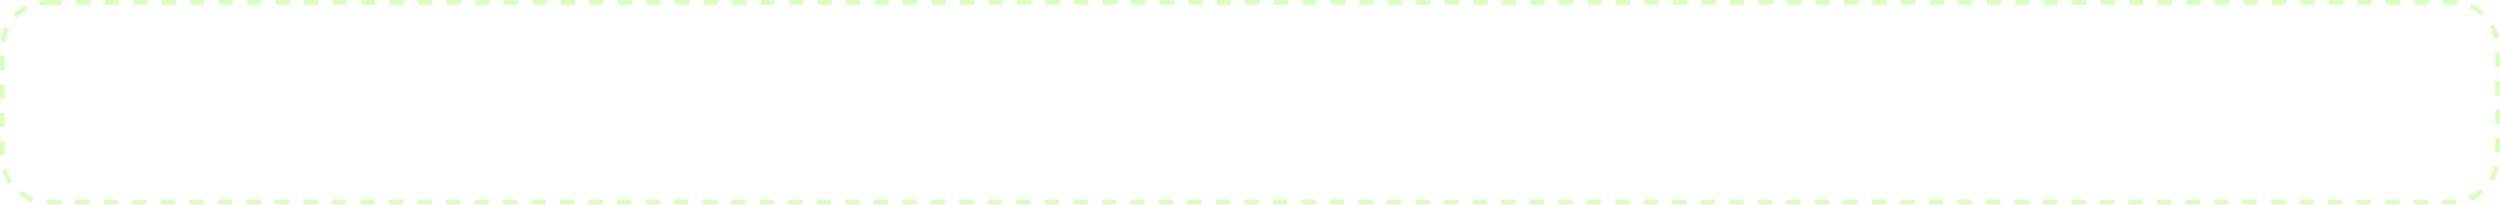
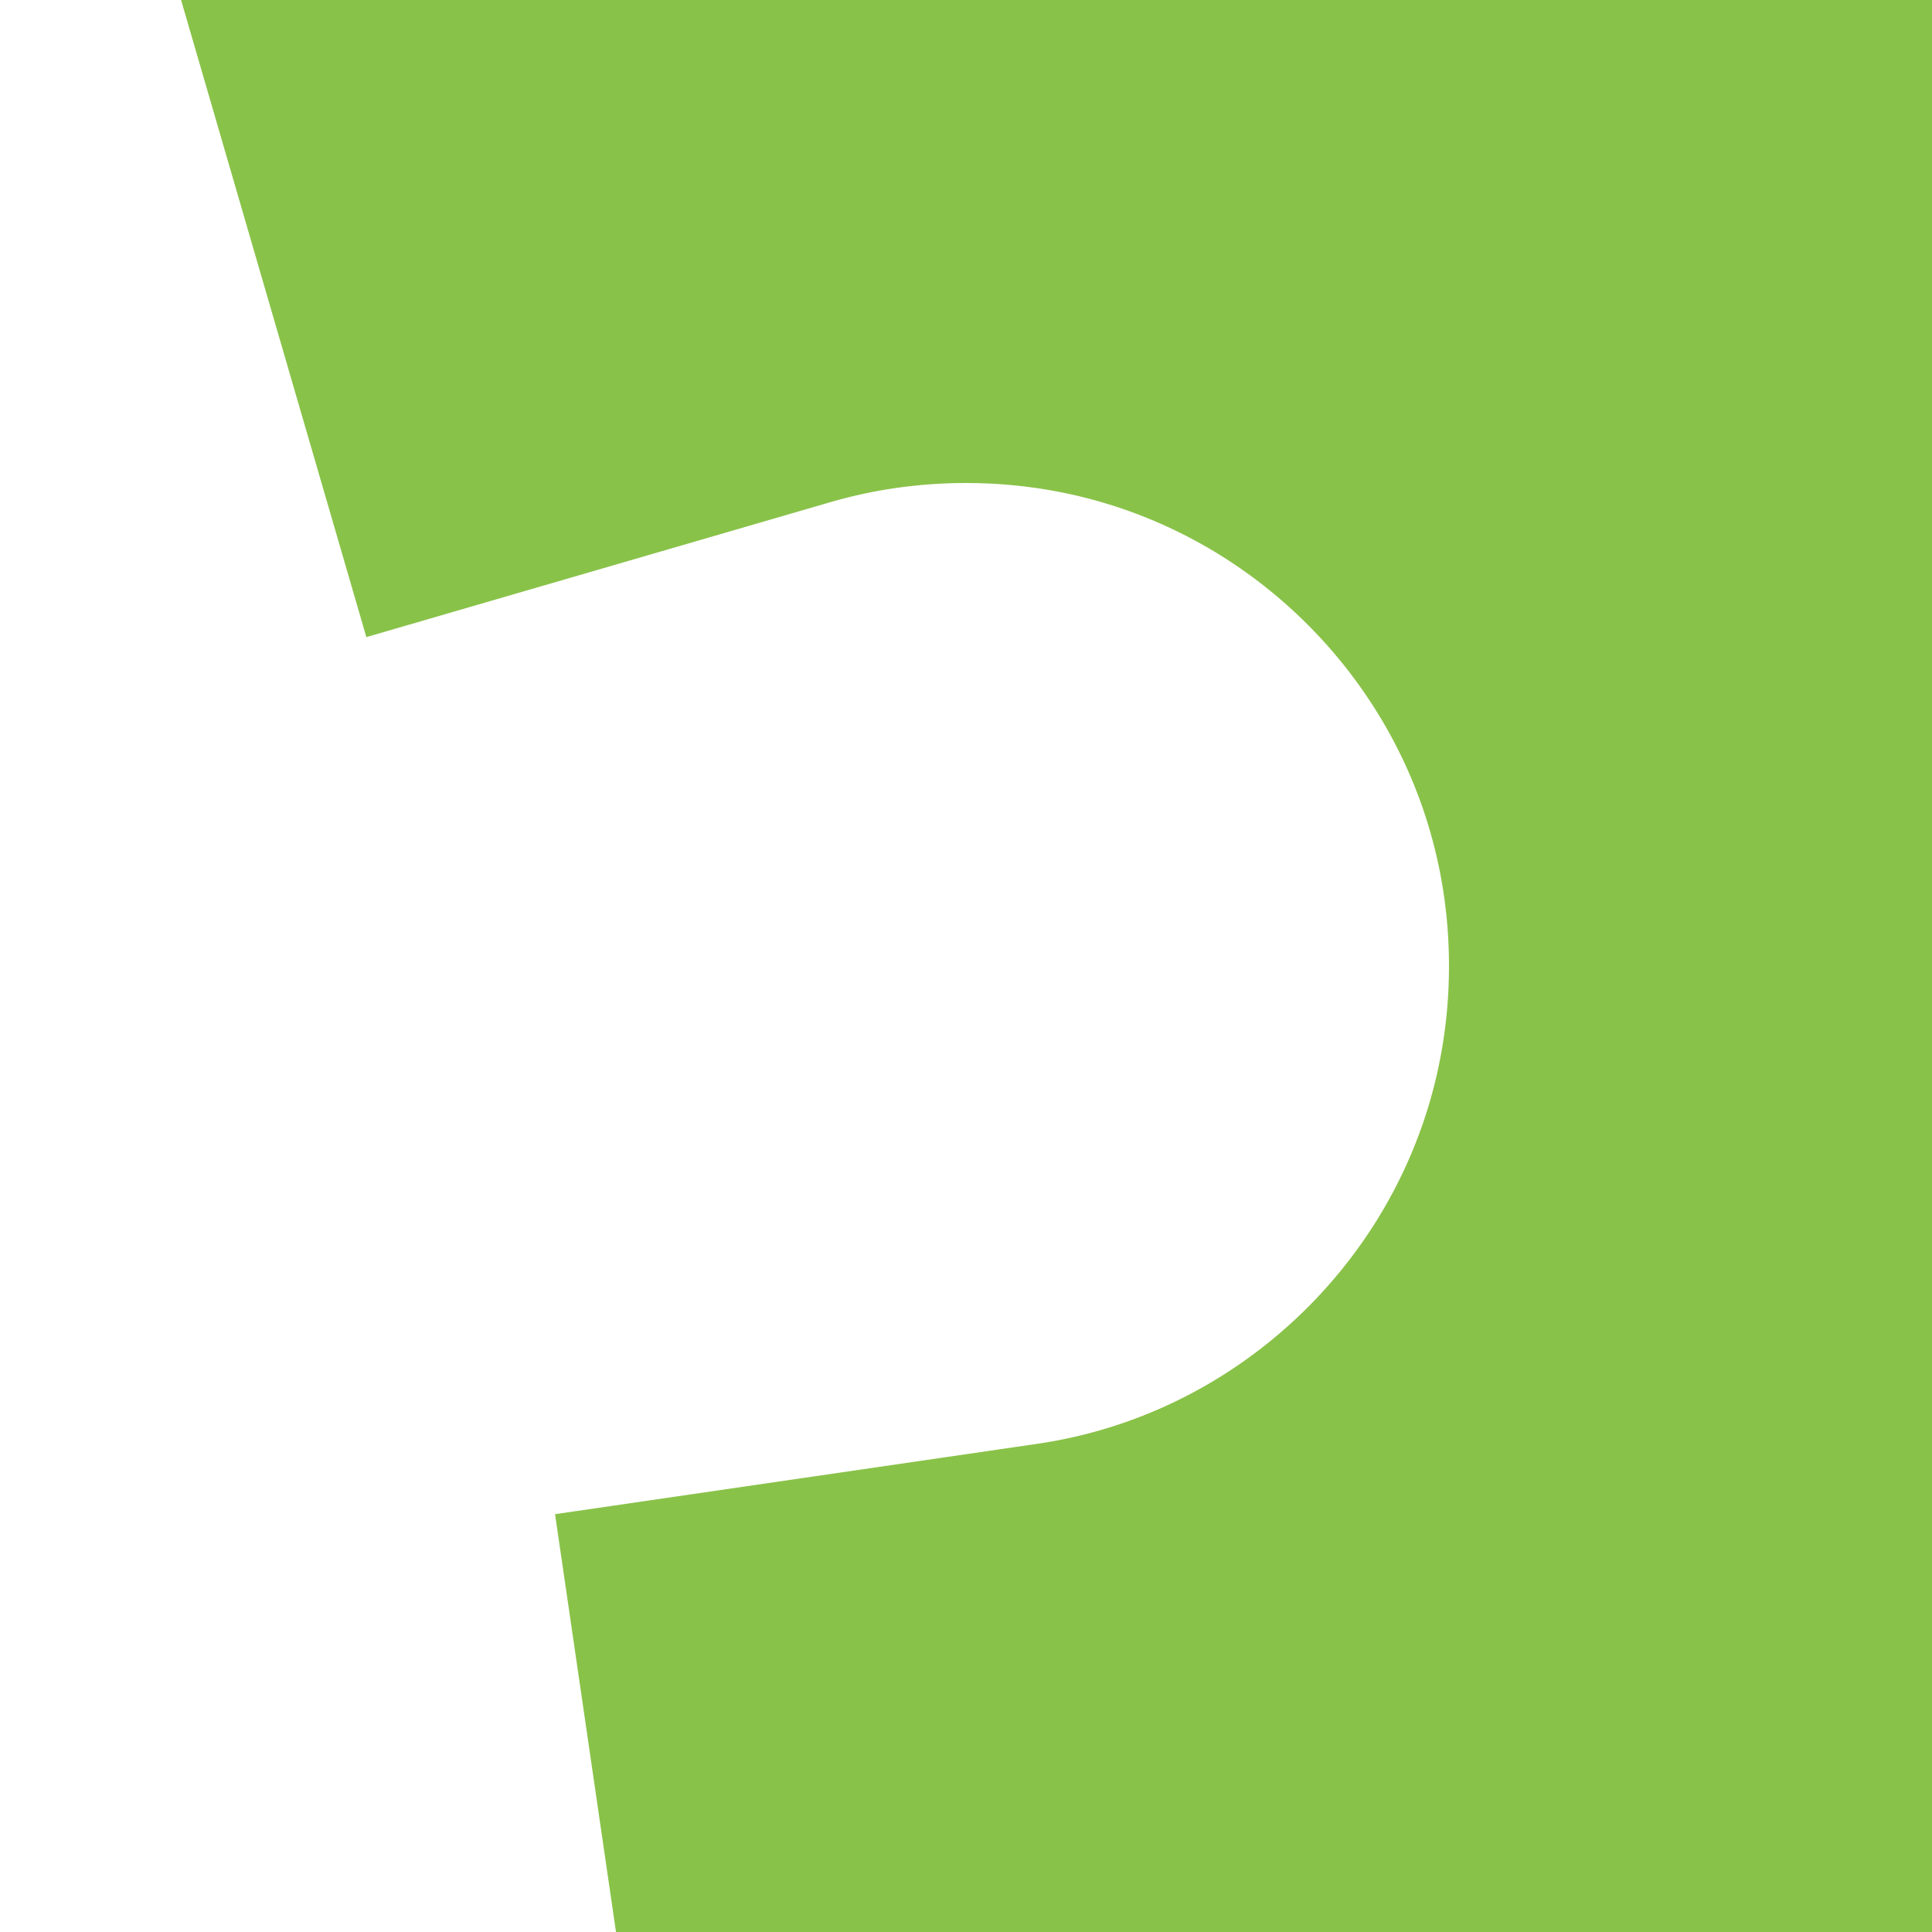
- <svg xmlns="http://www.w3.org/2000/svg" width="526" height="43" viewBox="0 0 526 43" fill="none">
-   <rect x="0.5" y="0.5" width="525" height="42" rx="9.5" stroke="#6aff00" stroke-opacity="0.26" stroke-dasharray="3 3" />
+ <svg xmlns="http://www.w3.org/2000/svg" width="100%" height="100%">
+   <rect width="100%" height="100%" fill="none" rx="10" ry="10" stroke="#89C249" stroke-width="1" stroke-dasharray="3, 3" stroke-dashoffset="0" stroke-linecap="square" />
</svg>
